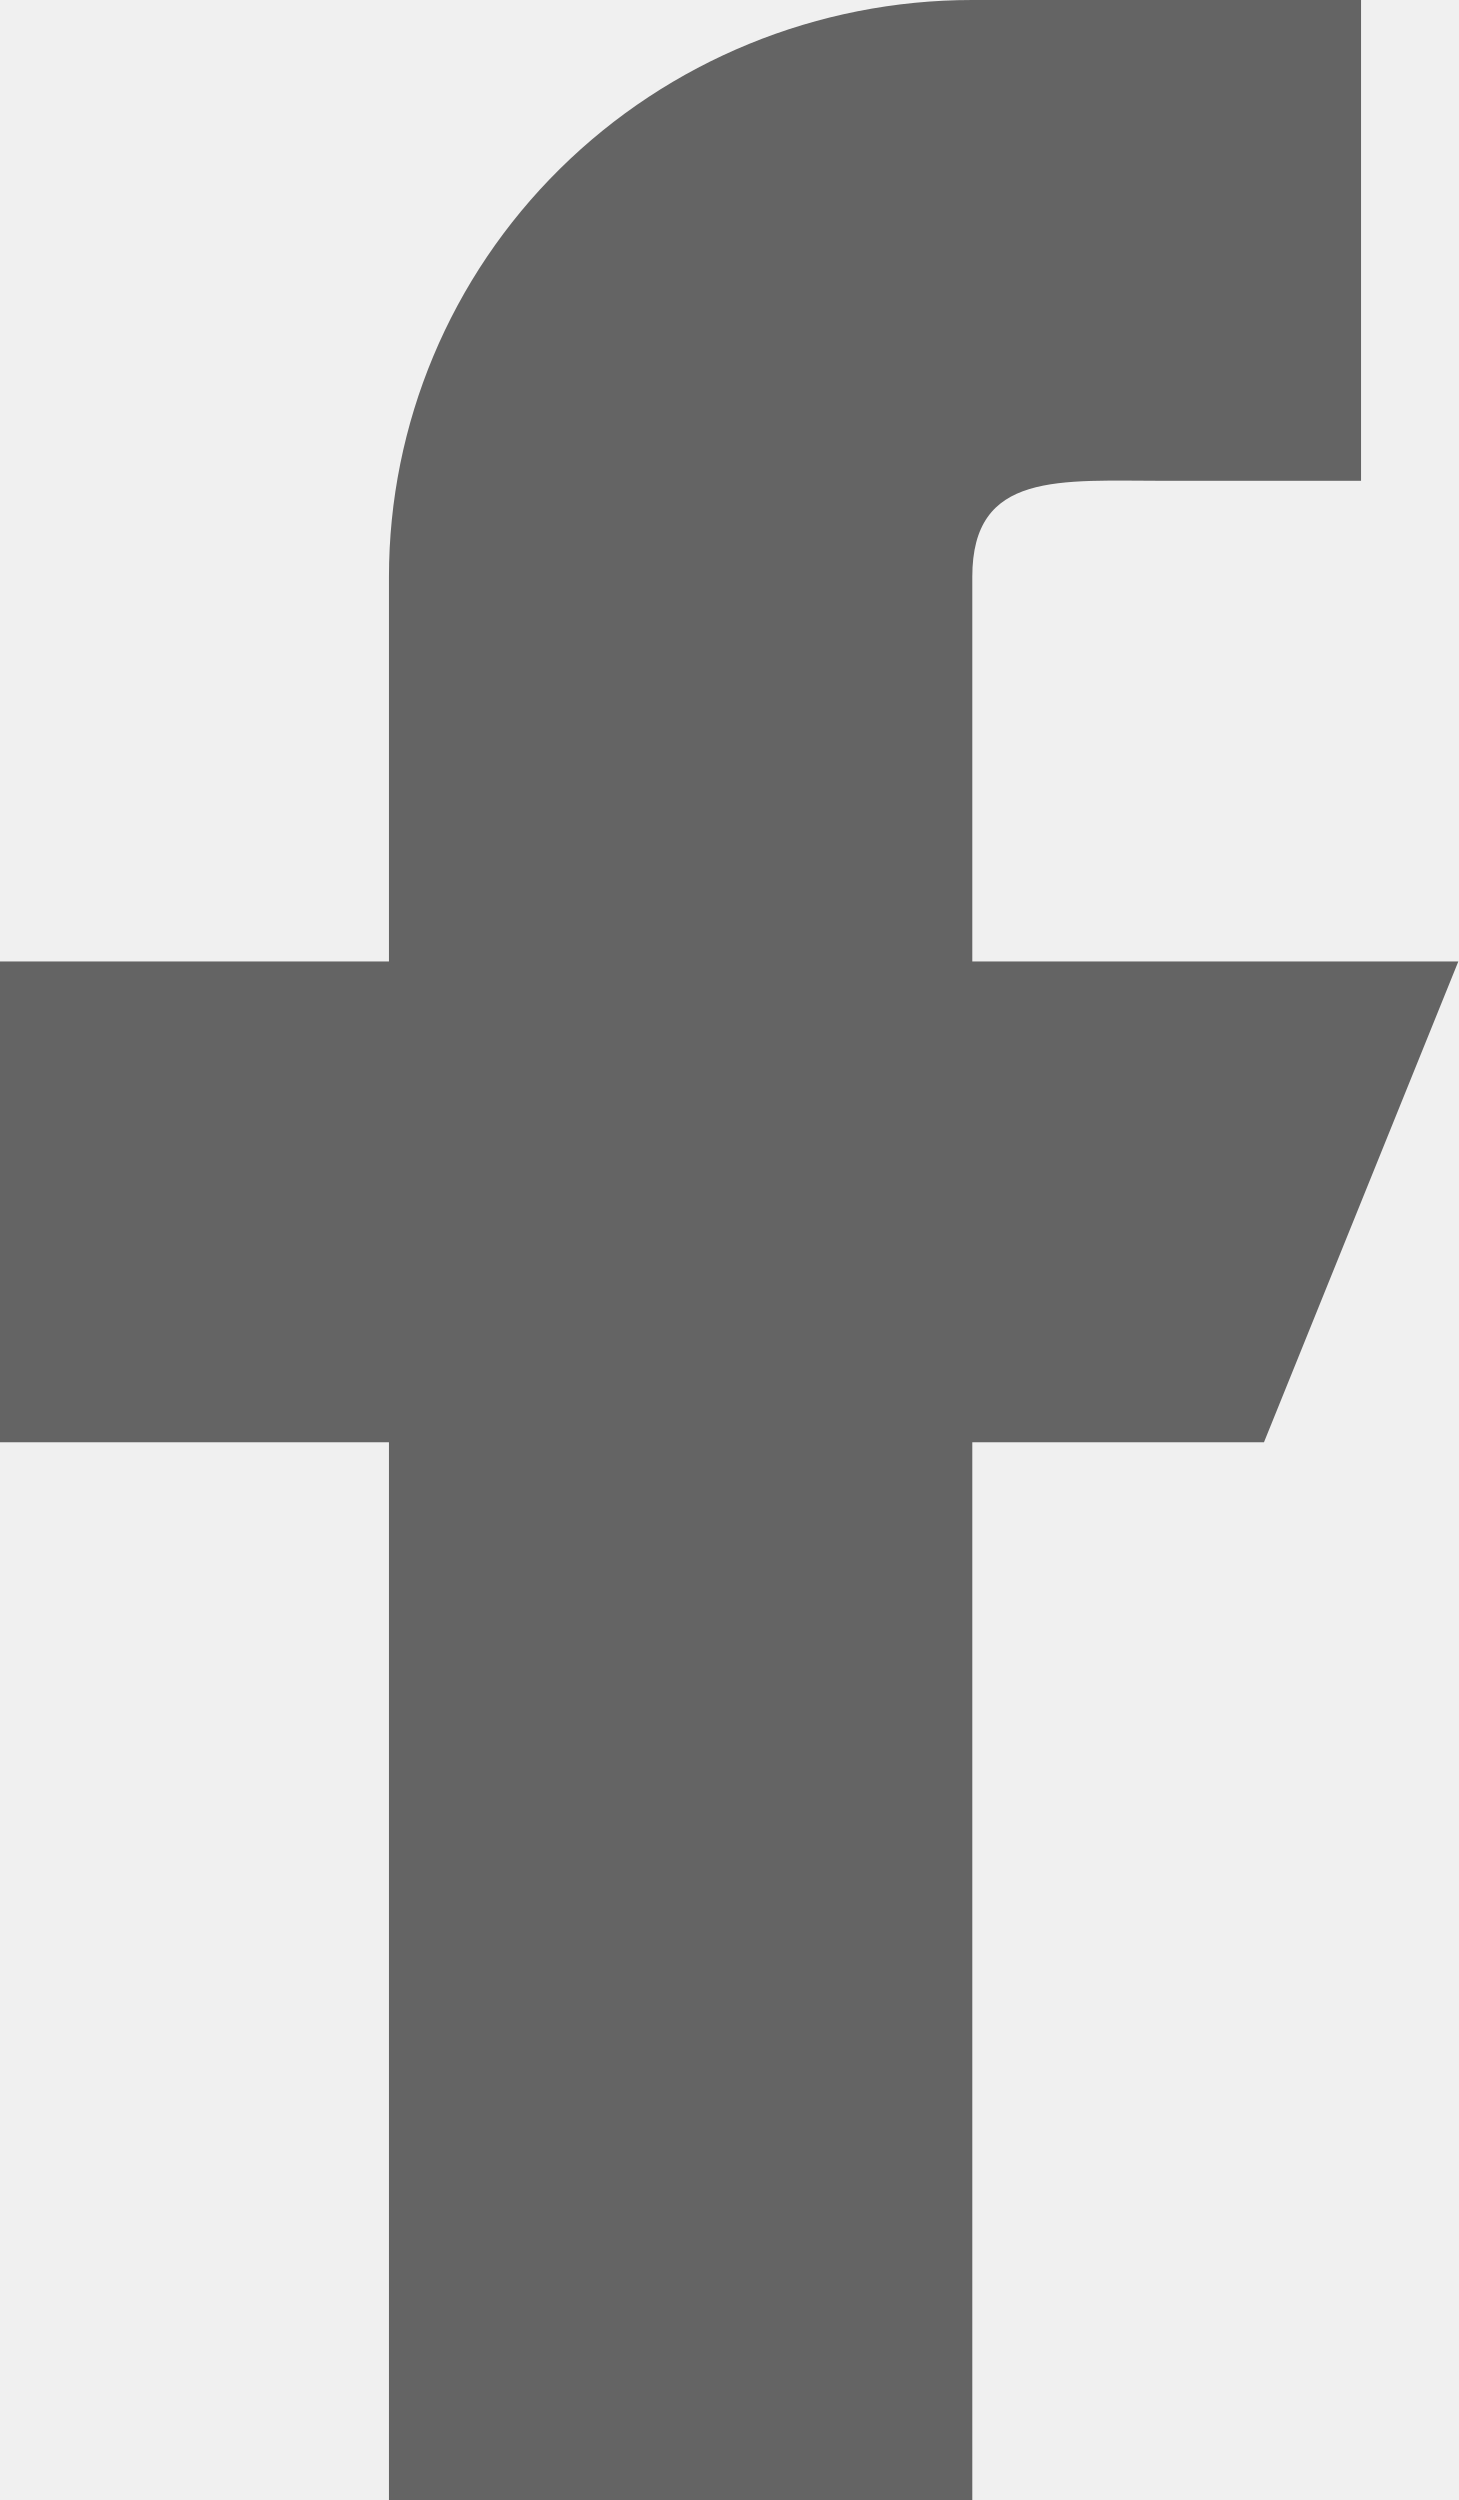
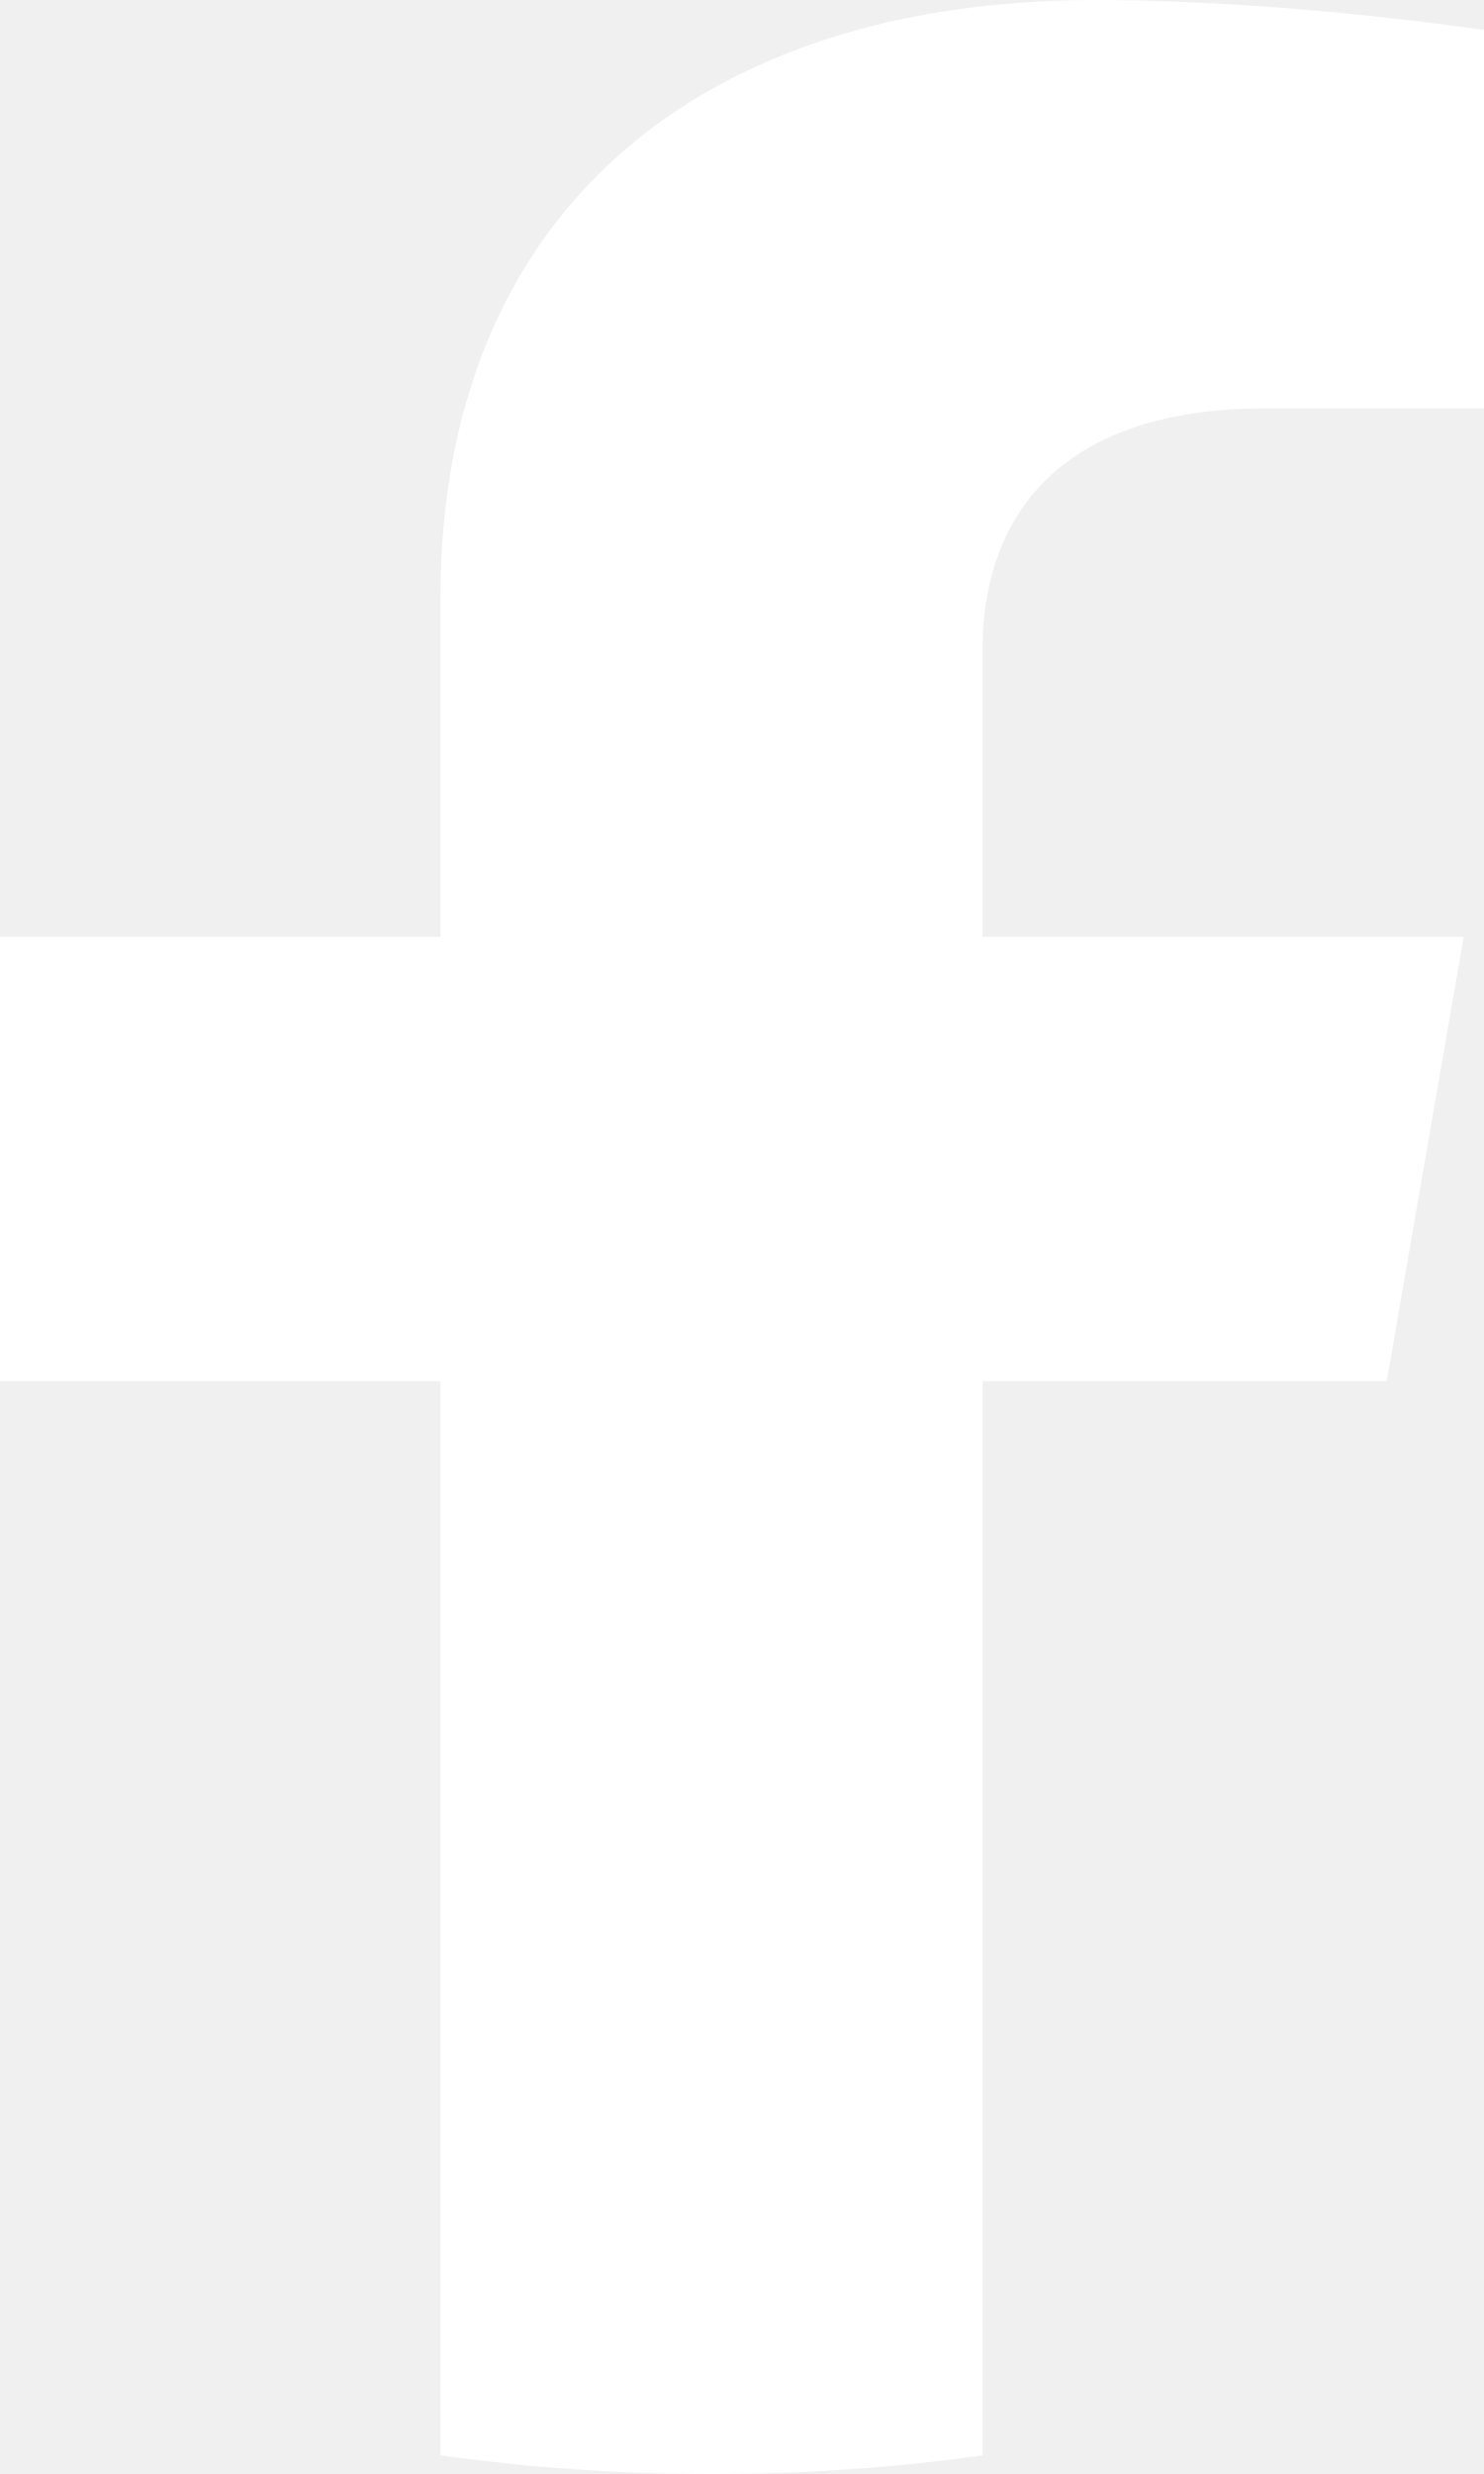
- <svg xmlns="http://www.w3.org/2000/svg" width="7" height="12" viewBox="0 0 7 12" fill="none">
-   <path fill-rule="evenodd" clip-rule="evenodd" d="M7 4.615H4.667V2.769C4.667 2.26 5.085 2.308 5.6 2.308H6.533V0H4.667C3.924 0 3.212 0.292 2.687 0.811C2.162 1.33 1.867 2.035 1.867 2.769V4.615H0V6.923H1.867V12H4.667V6.923H6.067L7 4.615Z" fill="#646464" />
+ <svg xmlns="http://www.w3.org/2000/svg" width="9" height="15" viewBox="0 0 9 15" fill="none">
+   <path d="M8.41 8.374L8.877 5.68H5.959V3.932C5.959 3.195 6.366 2.476 7.673 2.476H9V0.182C9 0.182 7.796 0 6.645 0C4.241 0 2.671 1.291 2.671 3.626V5.68H0V8.374H2.671V14.887C3.208 14.962 3.756 15 4.315 15C4.874 15 5.423 14.962 5.959 14.887V8.374H8.41Z" fill="white" />
</svg>
